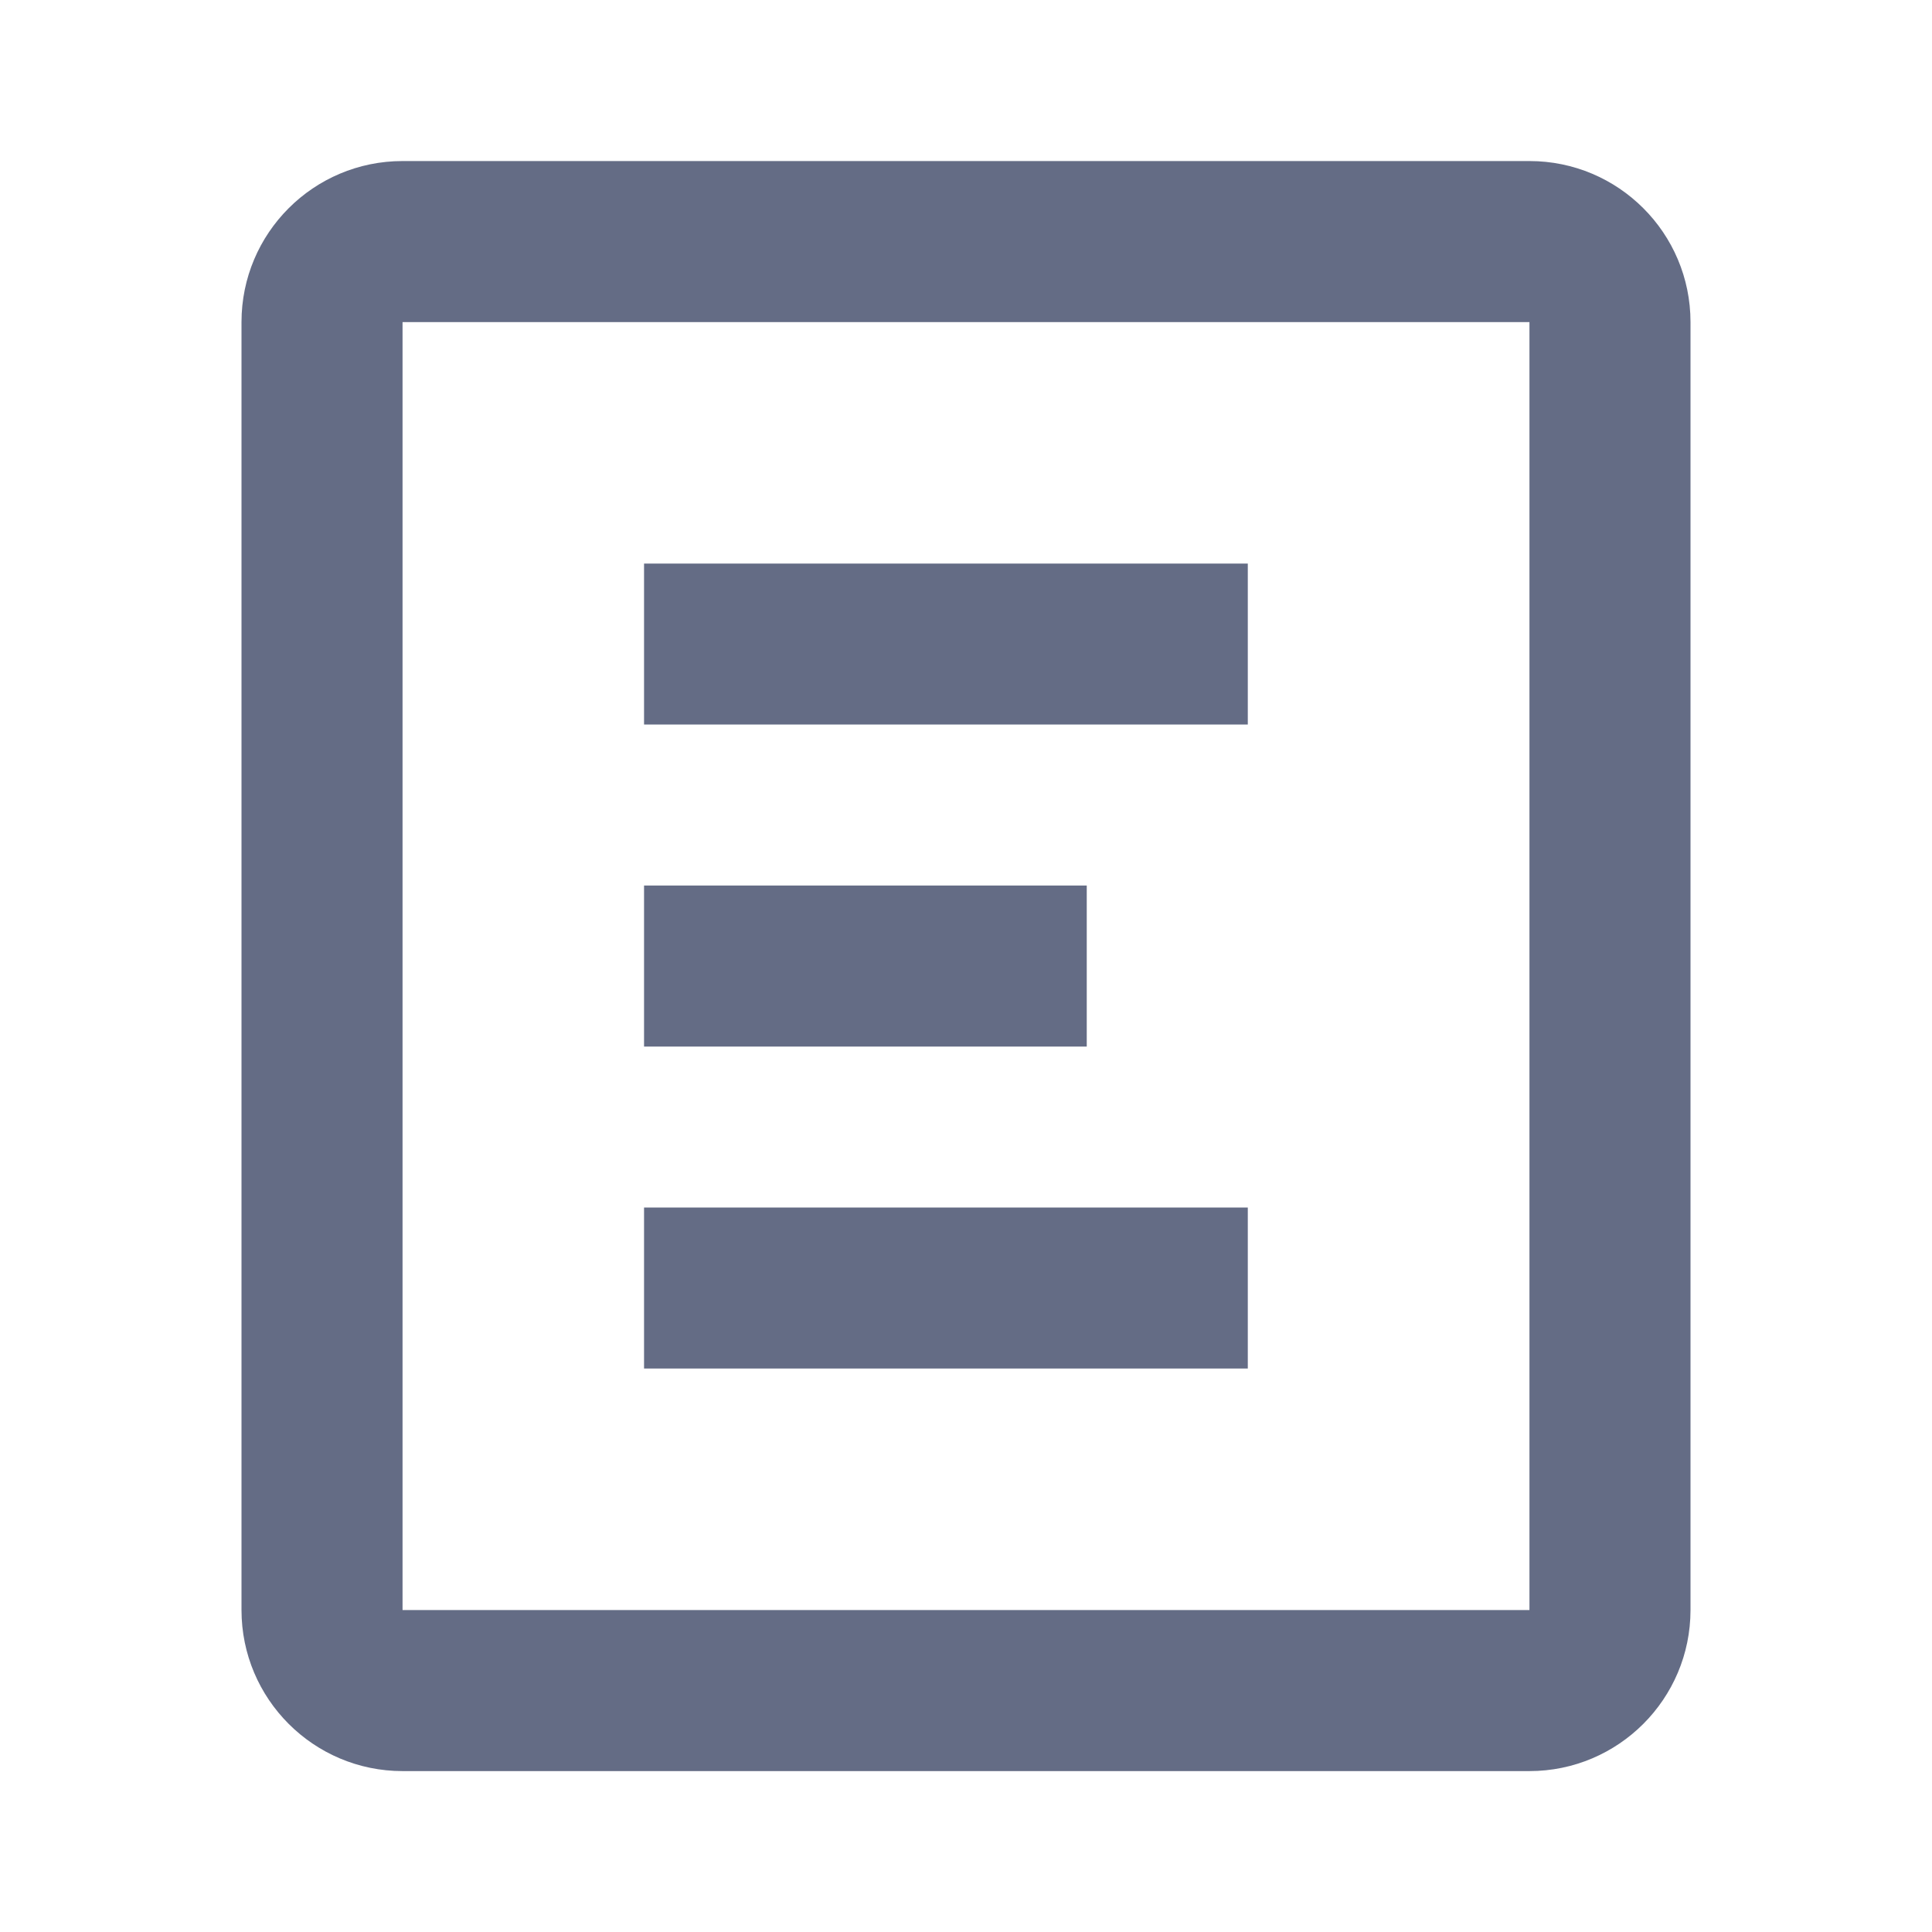
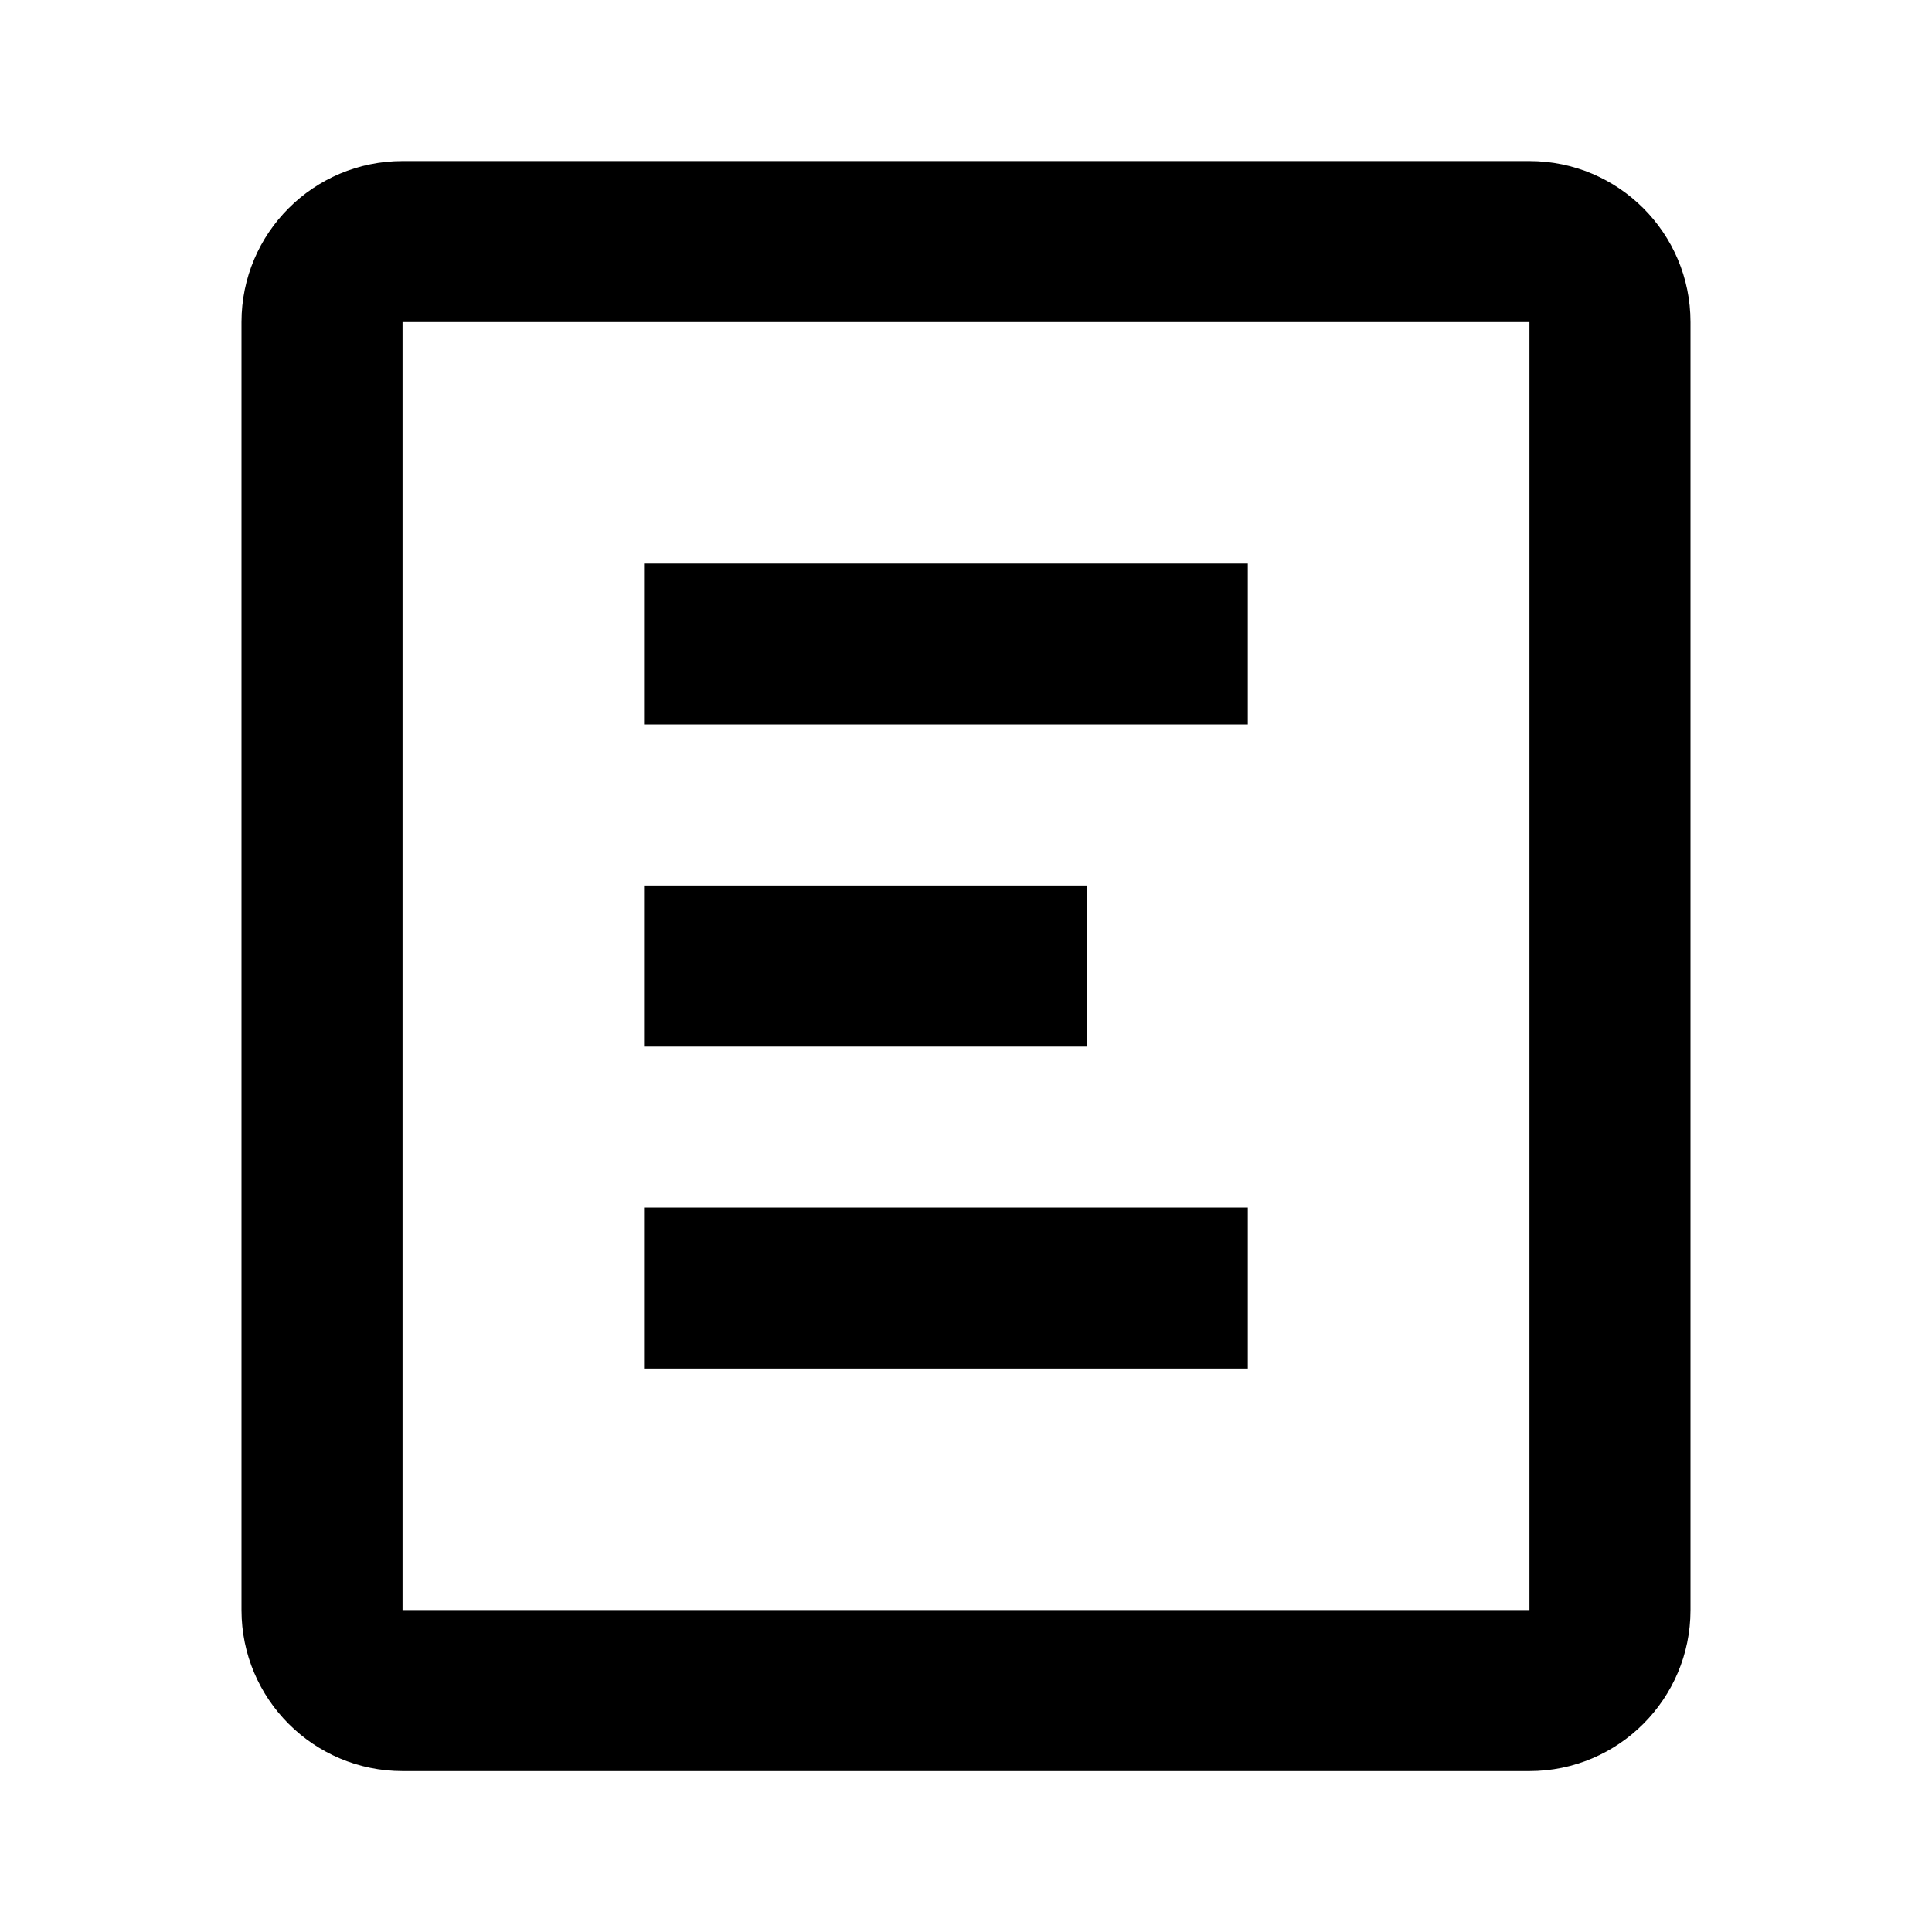
<svg xmlns="http://www.w3.org/2000/svg" width="14" height="14" viewBox="0 0 14 14" fill="none">
-   <path d="M11.083 1.167C11.727 1.167 12.25 1.689 12.25 2.334V11.667C12.25 12.311 11.727 12.834 11.083 12.834H2.917C2.273 12.834 1.75 12.311 1.75 11.667V2.334C1.75 1.689 2.273 1.167 2.917 1.167H11.083ZM2.917 11.667H11.083V2.334H2.917V11.667ZM9.042 8.75V9.917H4.667V8.75H9.042ZM7.875 7.584H4.667V6.417H7.875V7.584ZM9.042 5.25H4.667V4.084H9.042V5.25Z" fill="#646C85" />
+   <path d="M11.083 1.167C11.727 1.167 12.25 1.689 12.25 2.334V11.667C12.25 12.311 11.727 12.834 11.083 12.834H2.917C2.273 12.834 1.75 12.311 1.75 11.667V2.334C1.75 1.689 2.273 1.167 2.917 1.167H11.083ZM2.917 11.667H11.083V2.334H2.917V11.667ZM9.042 8.75V9.917H4.667V8.75H9.042ZM7.875 7.584H4.667V6.417H7.875V7.584ZM9.042 5.25H4.667V4.084H9.042V5.25Z" fill="currentColor" />
</svg>
